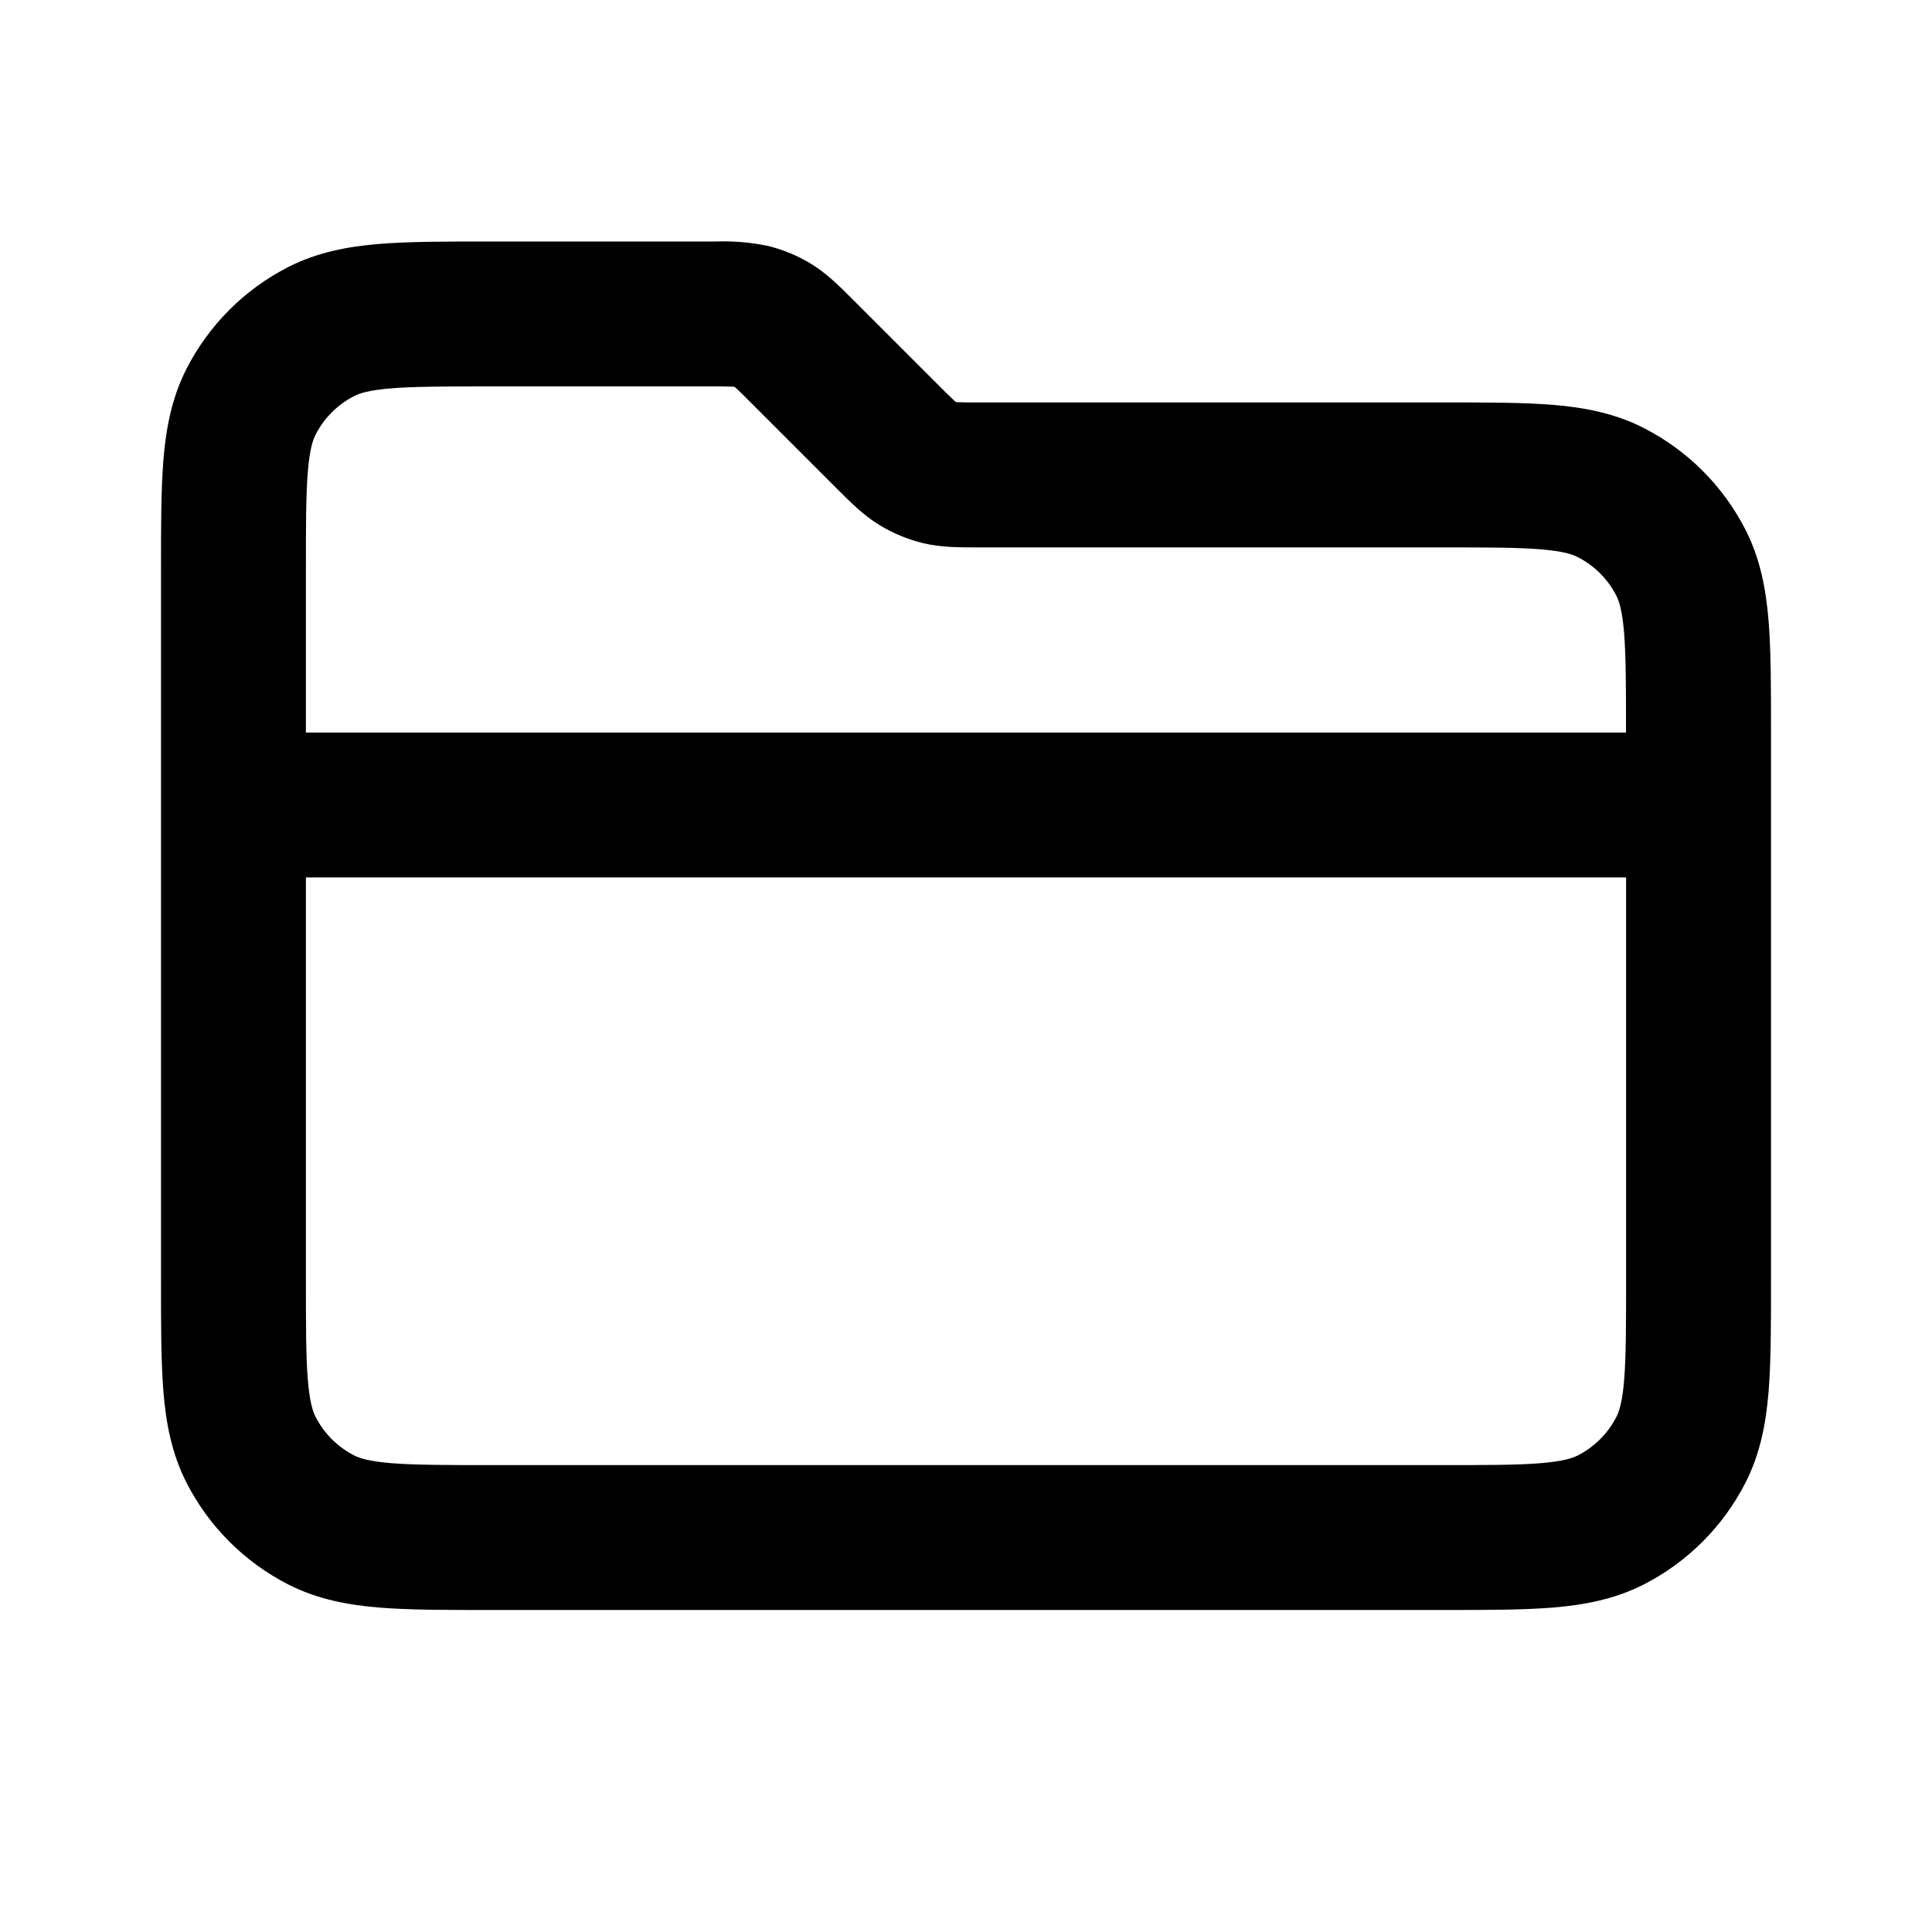
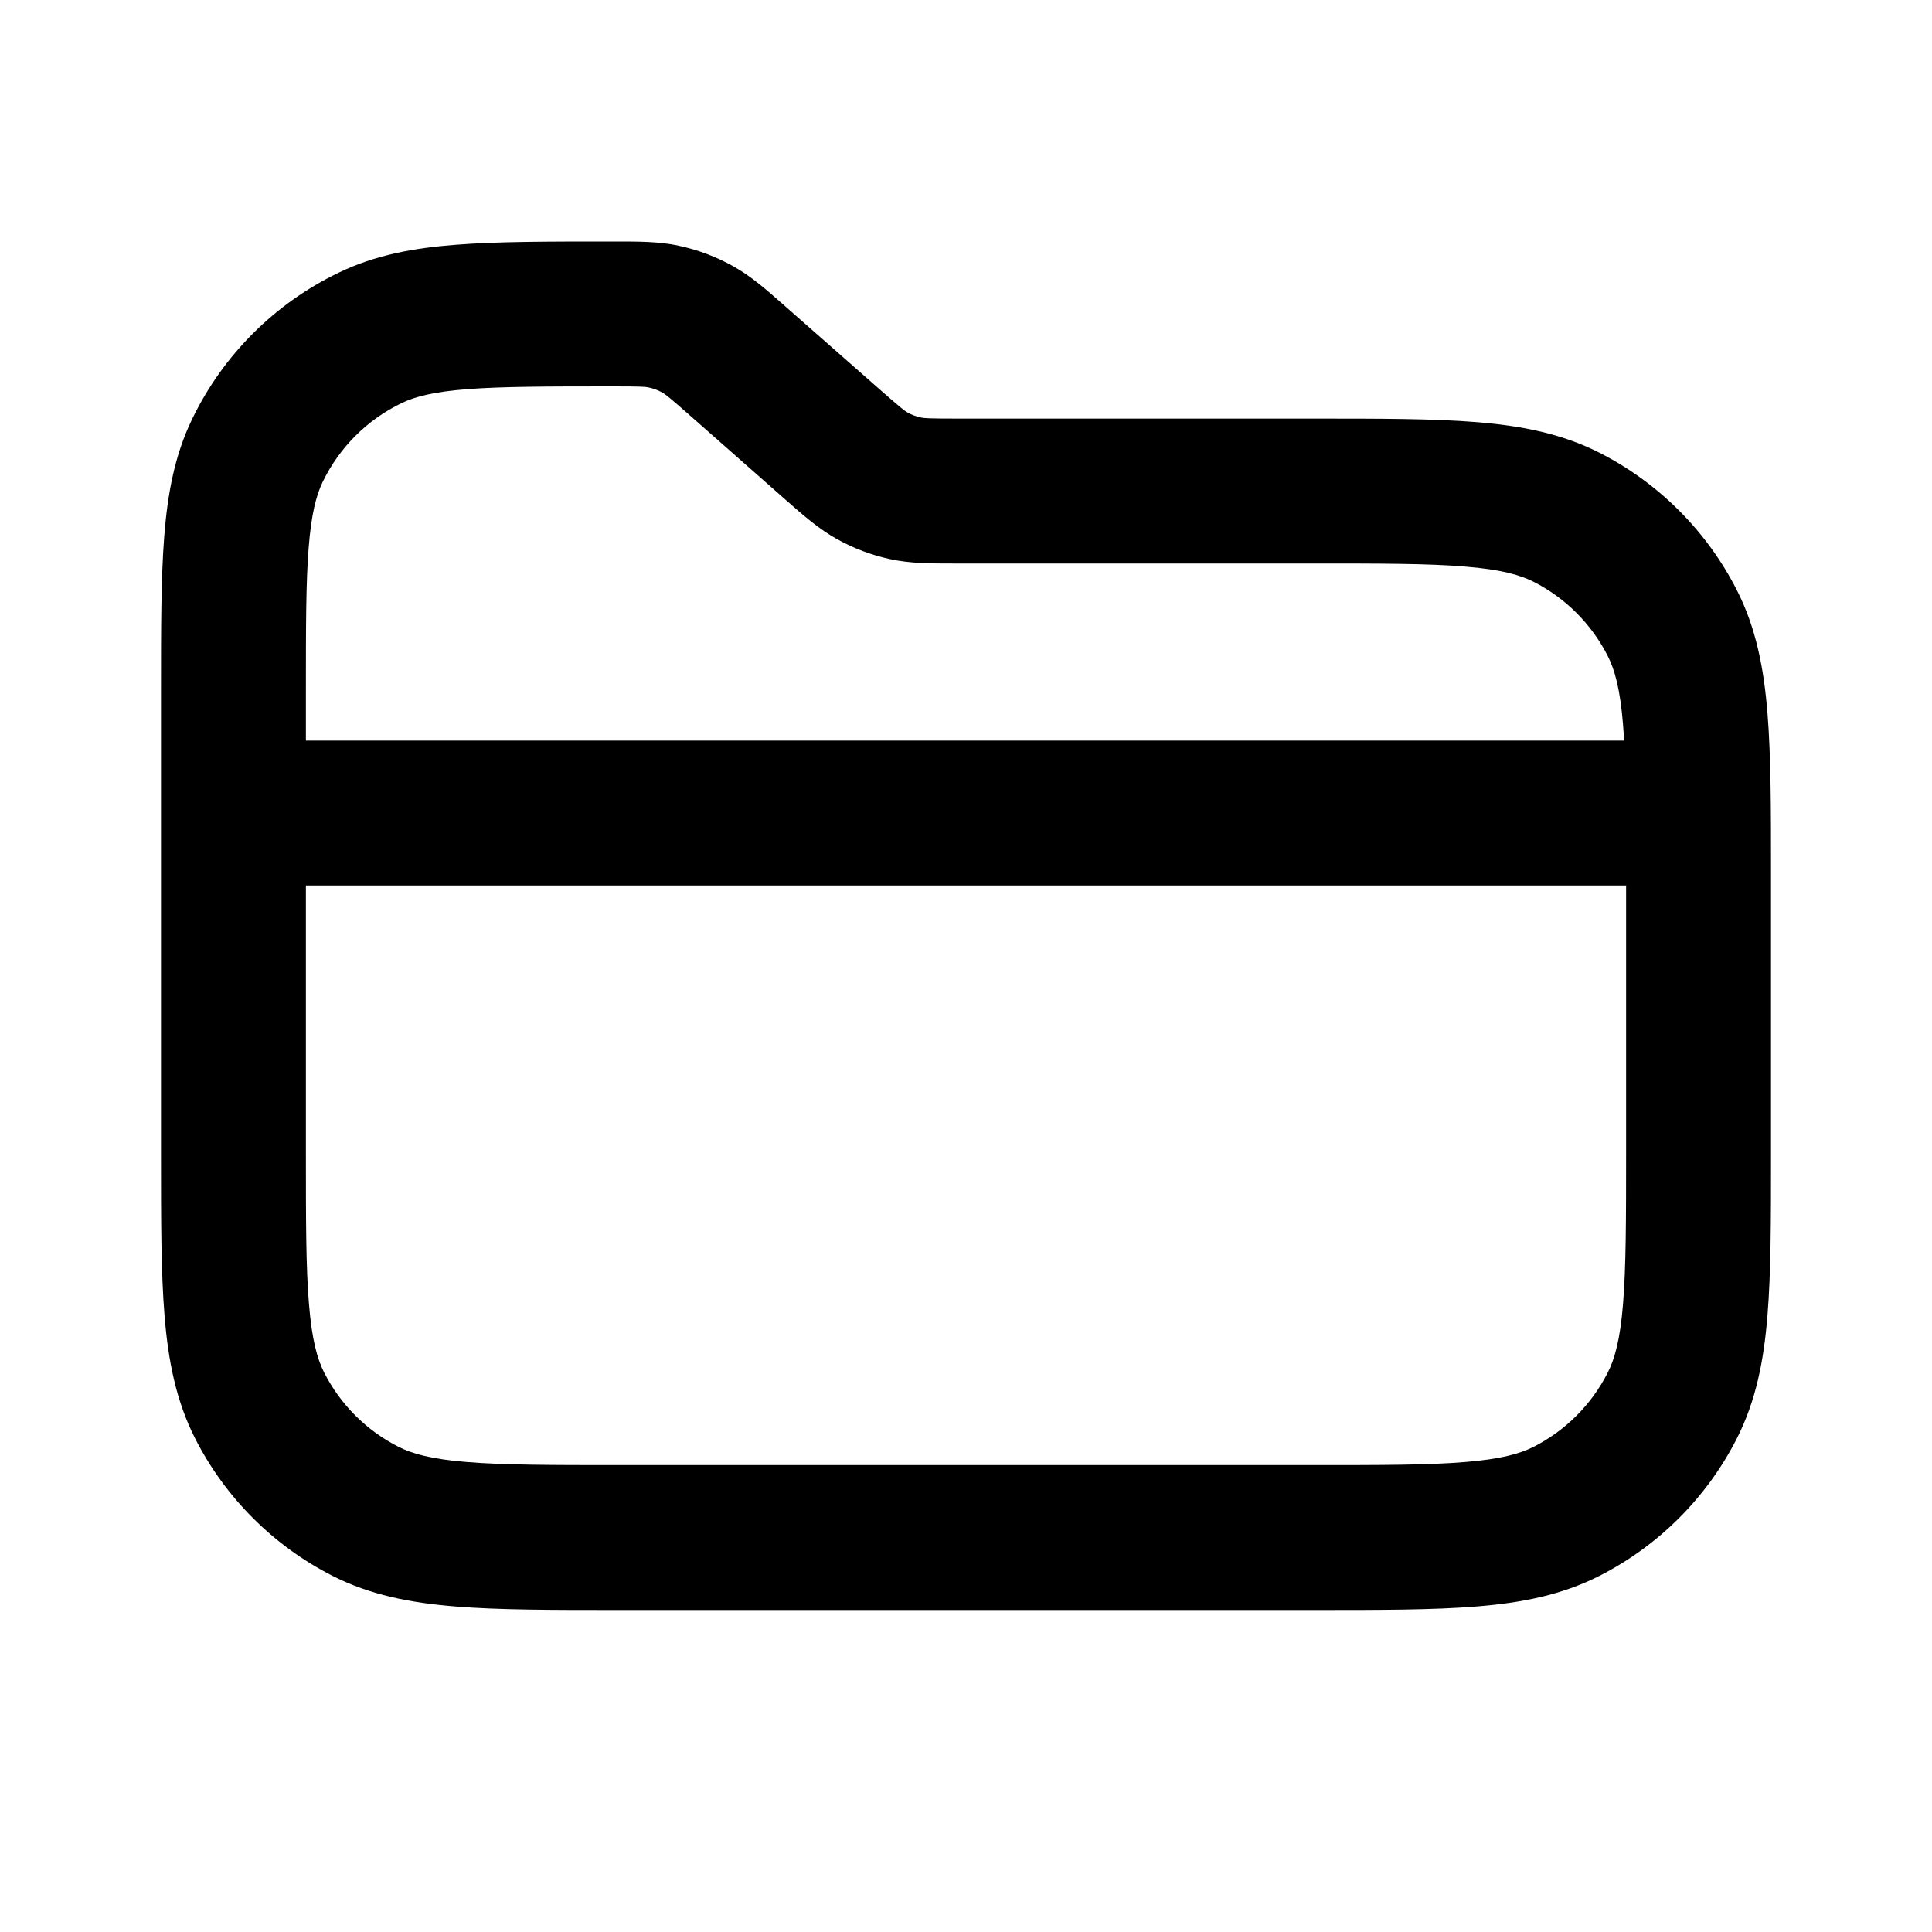
<svg xmlns="http://www.w3.org/2000/svg" width="24" height="24" fill="currentColor" viewBox="0 0 24 24">
-   <path fill-rule="evenodd" d="M9.53 3.053A2.703 2.703 0 0 0 8.886 3H6.065c-.53 0-.981 0-1.352.03-.389.032-.768.102-1.13.286a2.9 2.9 0 0 0-1.267 1.267c-.184.362-.254.741-.286 1.13C2 6.083 2 6.535 2 7.065v8.87c0 .53 0 .981.03 1.352.032.39.102.768.286 1.13a2.9 2.9 0 0 0 1.267 1.267c.362.184.741.254 1.13.286.37.03.822.03 1.352.03h11.87c.53 0 .981 0 1.352-.03.389-.032.768-.102 1.13-.286a2.9 2.9 0 0 0 1.267-1.267c.184-.362.254-.74.286-1.13.03-.37.03-.822.03-1.351V9.064c0-.53 0-.981-.03-1.352-.032-.389-.102-.768-.286-1.13a2.9 2.9 0 0 0-1.268-1.267c-.361-.184-.74-.254-1.129-.286-.37-.03-.821-.03-1.351-.03H12.16c-.13 0-.197 0-.247-.002-.048-.003-.033.003-.069-.03a6.227 6.227 0 0 1-.177-.173l-1.063-1.063-.036-.036c-.135-.135-.295-.296-.49-.416a1.901 1.901 0 0 0-.55-.227ZM8.836 4.8c.13 0 .198 0 .249.003.048.002.033-.004.069.028.037.034.085.082.177.174l1.063 1.063c.164.164.328.33.527.452.17.104.355.181.549.228.226.054.459.052.69.052h5.74c.574 0 .951 0 1.24.024.277.023.392.062.458.096a1.1 1.1 0 0 1 .481.48c.034.067.073.182.096.46.023.288.024.665.024 1.24H3.8v-2c0-.575 0-.952.024-1.24.023-.278.062-.393.096-.46a1.1 1.1 0 0 1 .48-.48c.066-.034.182-.073.46-.096.288-.023.665-.024 1.24-.024h2.737ZM3.8 10.9v5c0 .575 0 .952.024 1.24.023.278.062.393.096.46a1.1 1.1 0 0 0 .48.48c.066.034.182.073.46.096.288.023.665.024 1.24.024h11.8c.575 0 .952 0 1.24-.024.278-.023.393-.062.46-.096a1.1 1.1 0 0 0 .48-.48c.034-.067.073-.182.096-.46.023-.288.024-.665.024-1.24v-5H3.8Z" clip-rule="evenodd" />
+   <path fill-rule="evenodd" d="M8.424 3.05C8.18 3 7.93 3 7.67 3h-.094c-.767 0-1.395 0-1.907.04-.528.04-1.007.128-1.457.345A3.9 3.9 0 0 0 2.385 5.21c-.217.45-.304.929-.345 1.457C2 7.18 2 7.808 2 8.575v5.763c0 .808 0 1.469.044 2.006.045.556.142 1.058.381 1.527a3.9 3.9 0 0 0 1.704 1.704c.47.239.971.336 1.527.381C6.193 20 6.854 20 7.662 20h8.676c.808 0 1.469 0 2.006-.044.556-.045 1.058-.142 1.526-.381a3.9 3.9 0 0 0 1.705-1.704c.239-.47.336-.971.381-1.527.044-.537.044-1.198.044-2.006v-3.476c0-.808 0-1.469-.044-2.006-.045-.556-.142-1.058-.381-1.527a3.9 3.9 0 0 0-1.704-1.704c-.47-.239-.971-.336-1.527-.381-.537-.044-1.198-.044-2.006-.044h-4.432c-.374 0-.427-.005-.469-.014a.6.6 0 0 1-.161-.06c-.038-.022-.08-.053-.361-.3L9.718 3.773c-.195-.172-.382-.337-.6-.46a2.4 2.4 0 0 0-.694-.262ZM7.611 4.8c.356 0 .406.004.446.013a.6.6 0 0 1 .173.065c.035.02.076.05.343.285L9.77 6.218c.206.181.403.355.633.482a2.4 2.4 0 0 0 .646.244c.258.057.52.056.794.056H16.3c.855 0 1.442 0 1.897.038.445.036.684.103.856.19a2.1 2.1 0 0 1 .918.919c.088.172.155.411.191.856l.014.197H3.8v-.589c0-.812 0-1.37.034-1.803.033-.423.094-.652.173-.818a2.1 2.1 0 0 1 .983-.983c.166-.08.395-.14.818-.173.433-.033.99-.034 1.803-.034ZM3.8 11v3.3c0 .855 0 1.442.038 1.897.036.445.103.684.19.856a2.1 2.1 0 0 0 .919.918c.172.088.411.155.856.191.455.037 1.042.038 1.897.038h8.6c.855 0 1.442 0 1.897-.038.445-.036.684-.103.856-.19a2.1 2.1 0 0 0 .918-.919c.088-.172.155-.411.191-.856.037-.455.038-1.042.038-1.897V11H3.8Z" clip-rule="evenodd" />
</svg>
